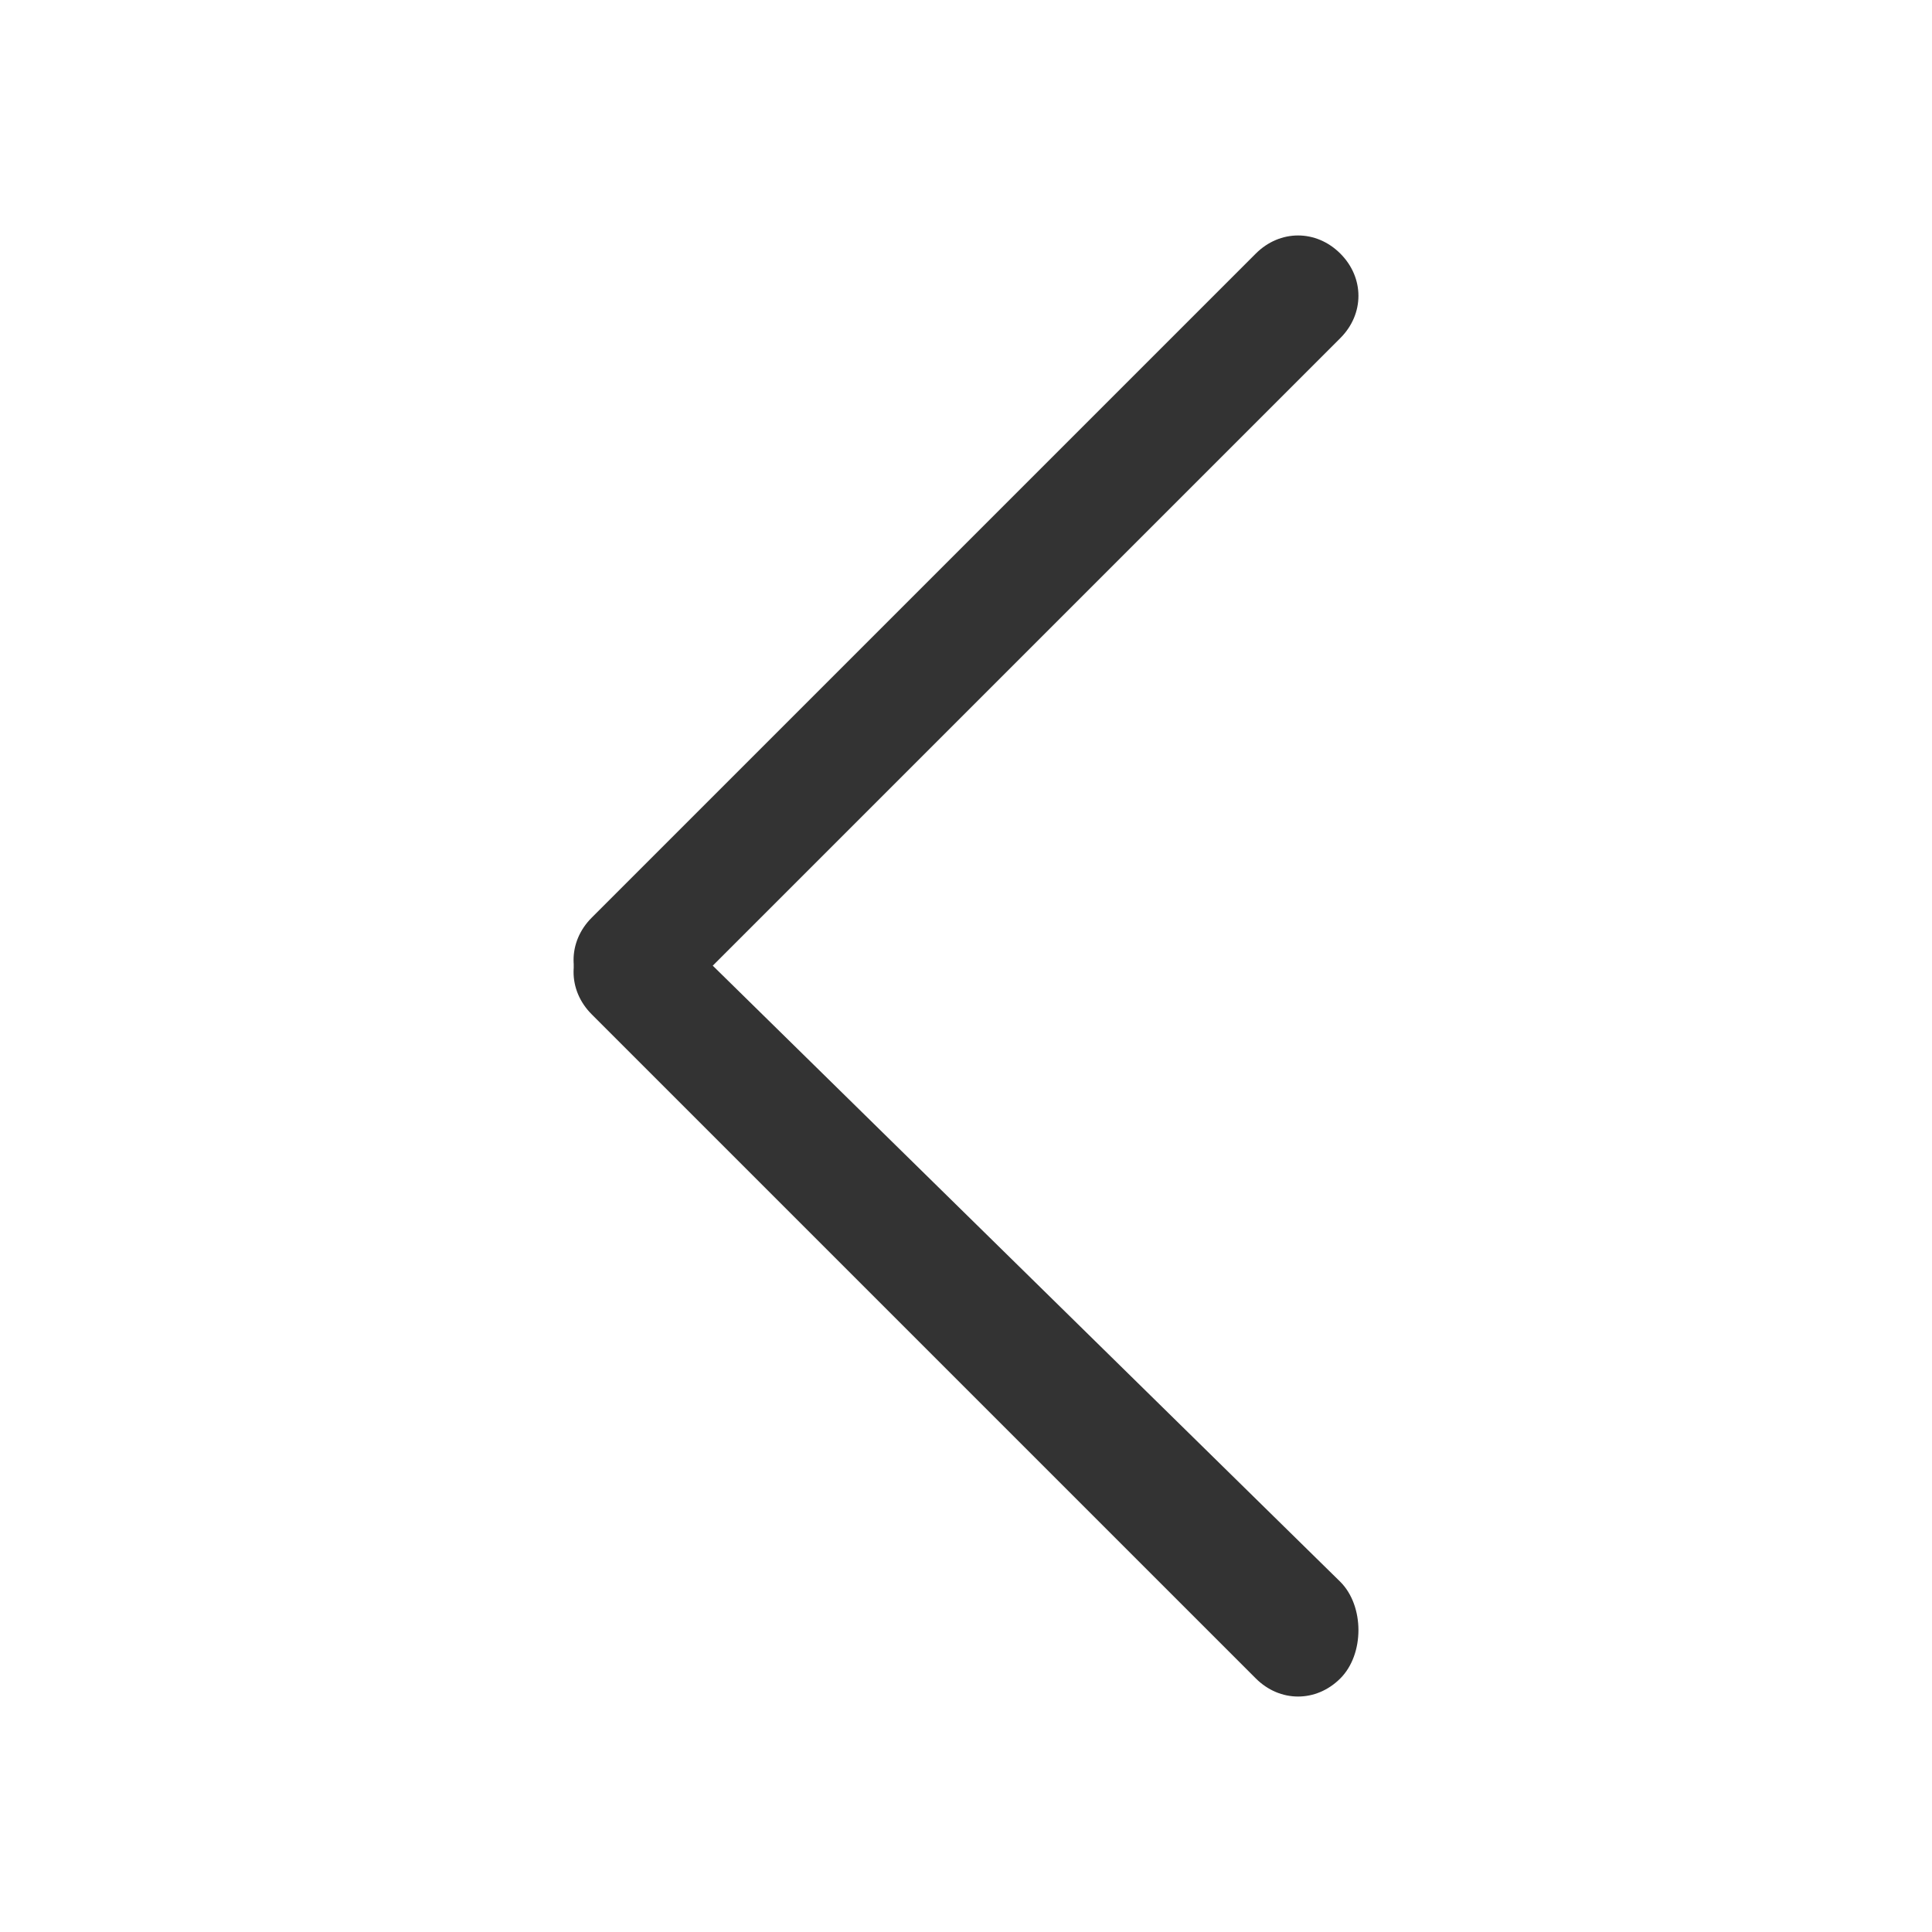
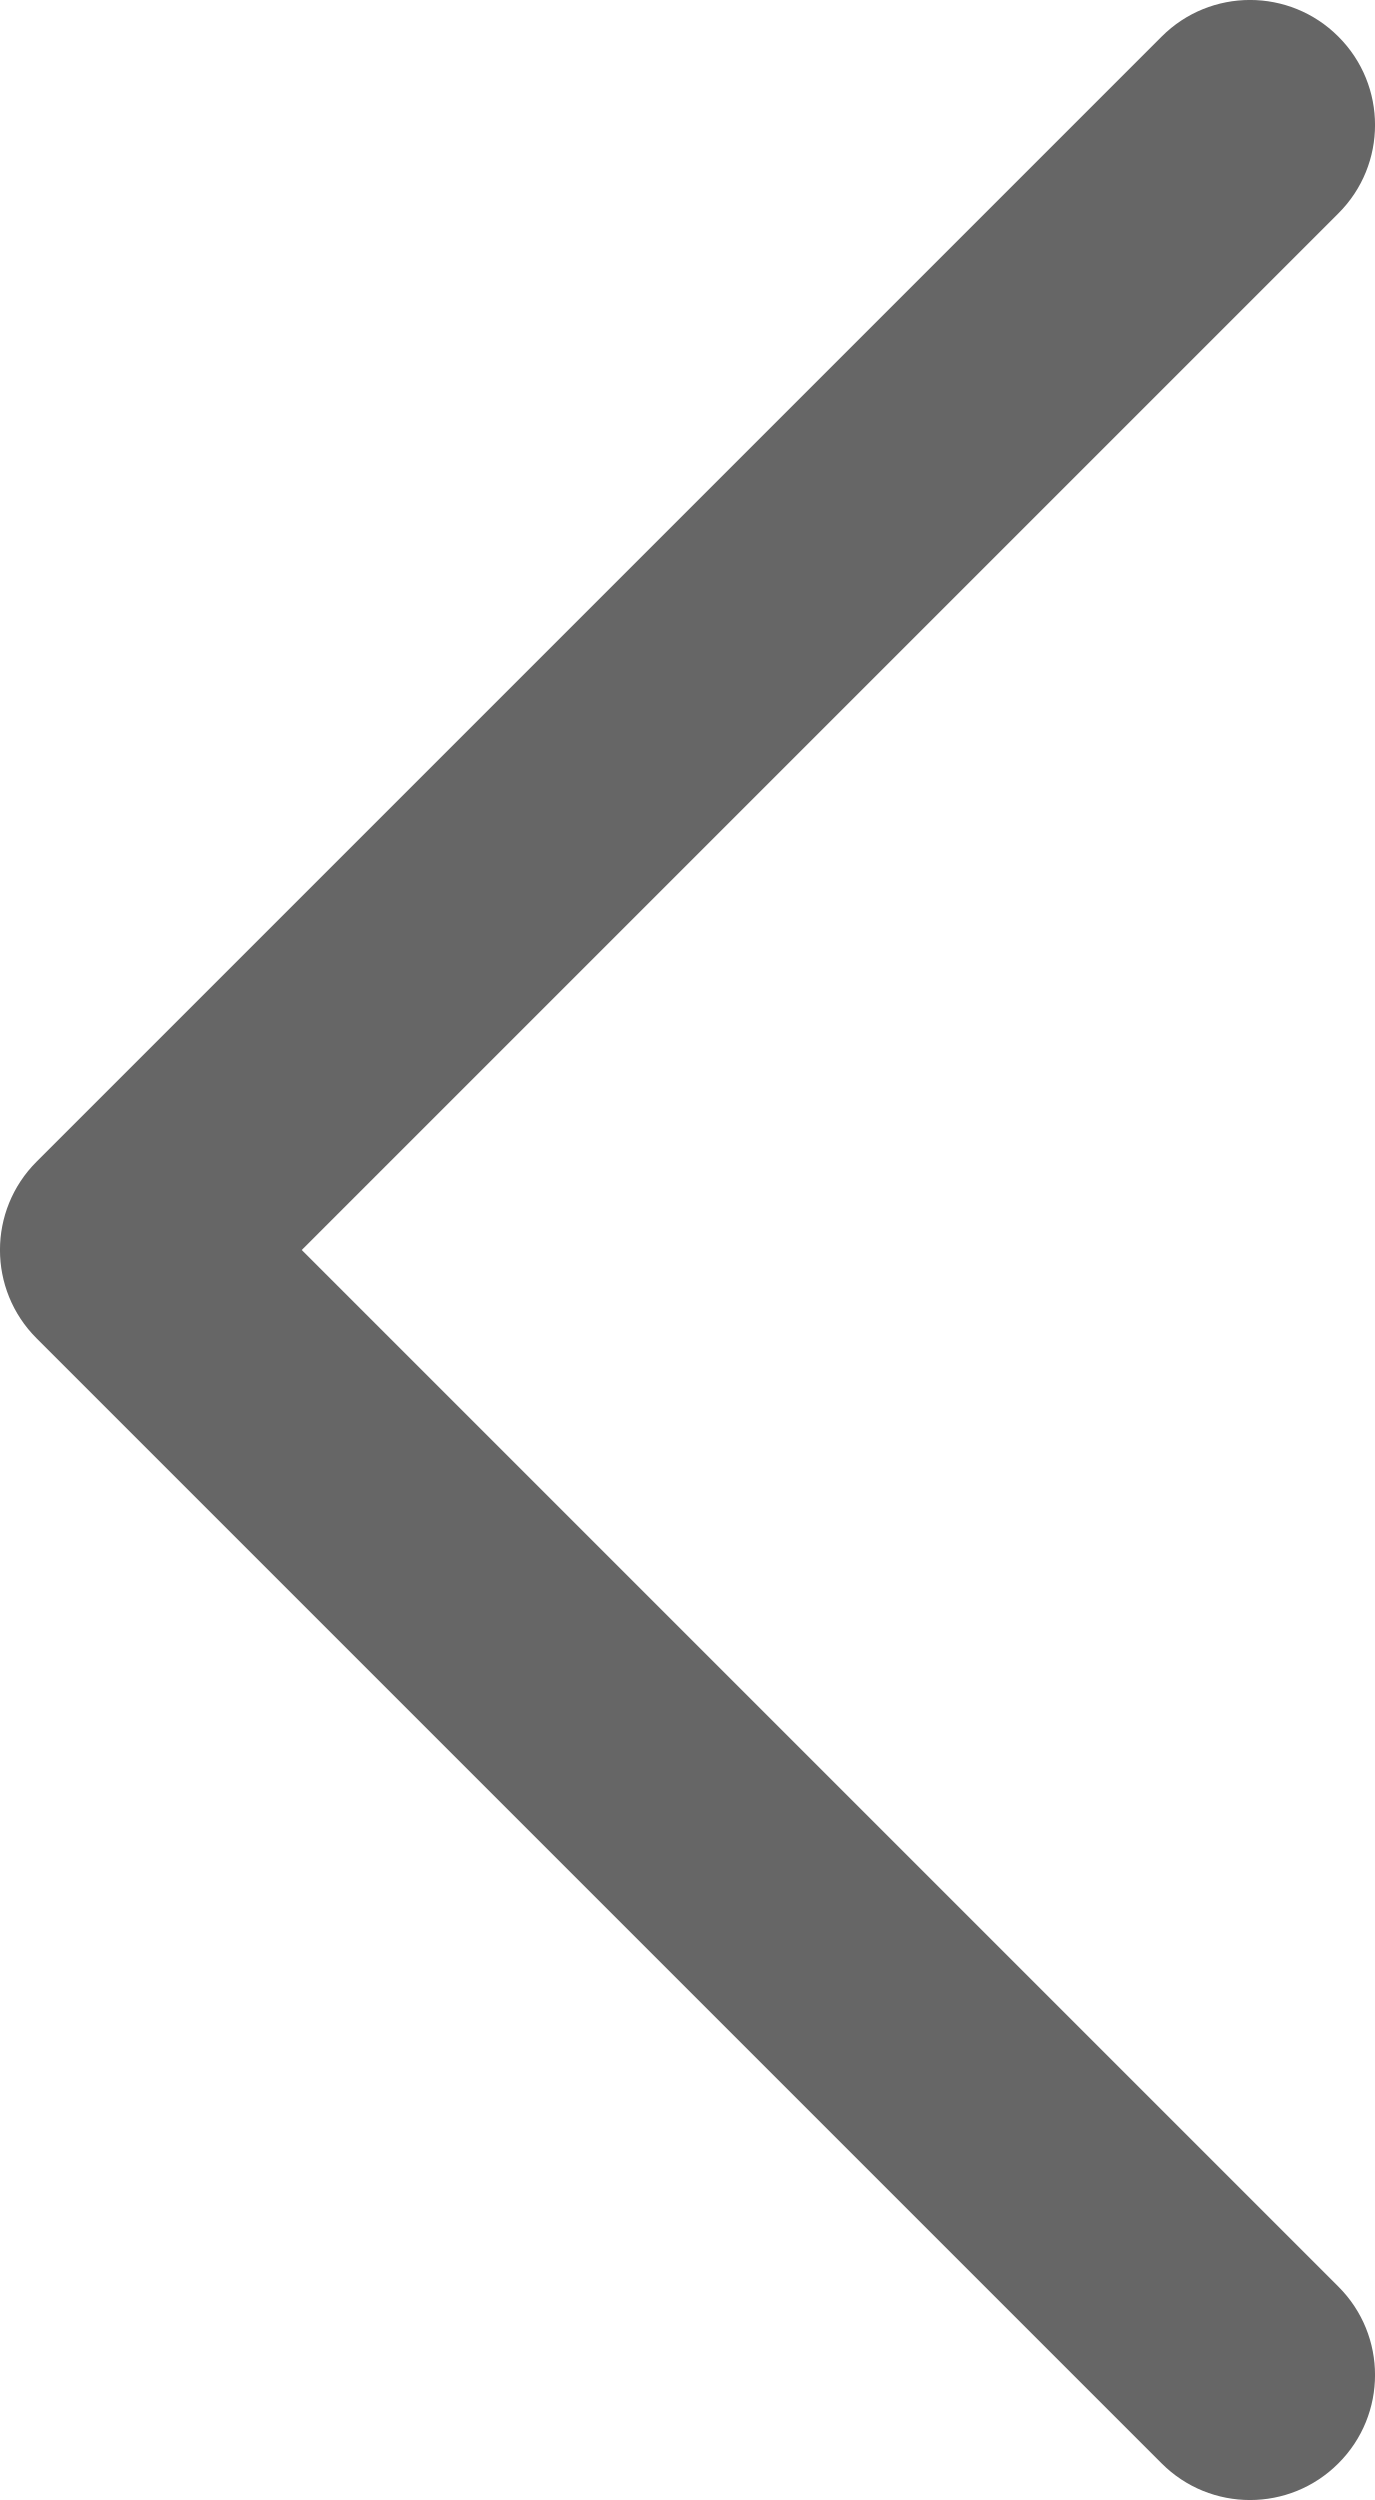
- <svg xmlns="http://www.w3.org/2000/svg" class="icon" width="200px" height="200.00px" viewBox="0 0 1024 1024" version="1.1">
-   <path fill="#333333" d="M710.4 838.4 358.4 492.8c-12.8-12.8-32-12.8-44.8 0l0 0c-12.8 12.8-12.8 32 0 44.8l352 352c12.8 12.8 32 12.8 44.8 0l0 0C723.2 876.8 723.2 851.2 710.4 838.4z" />
-   <path fill="#333333" d="M358.4 531.2l352-352c12.8-12.8 12.8-32 0-44.8l0 0c-12.8-12.8-32-12.8-44.8 0L313.6 486.4c-12.8 12.8-12.8 32 0 44.8l0 0C326.4 544 345.6 544 358.4 531.2z" />
+ <svg xmlns="http://www.w3.org/2000/svg" width="11px" height="20px" viewBox="0 0 11 20" version="1.1">
+   <g id="-控件" stroke="none" stroke-width="1" fill="none" fill-rule="evenodd">
+     <g id="591icon-svg格式" transform="translate(-247, -24)" fill="#666666" fill-rule="nonzero">
+       <path d="M257.707,25.707 C258.098,25.317 258.098,24.683 257.707,24.293 C257.317,23.902 256.683,23.902 256.293,24.293 L247.293,33.293 C246.902,33.683 246.902,34.317 247.293,34.707 L256.293,43.707 C256.683,44.098 257.317,44.098 257.707,43.707 C258.098,43.317 258.098,42.683 257.707,42.293 L249.414,34 L257.707,25.707 Z" id="Path-11" />
+     </g>
+   </g>
</svg>
